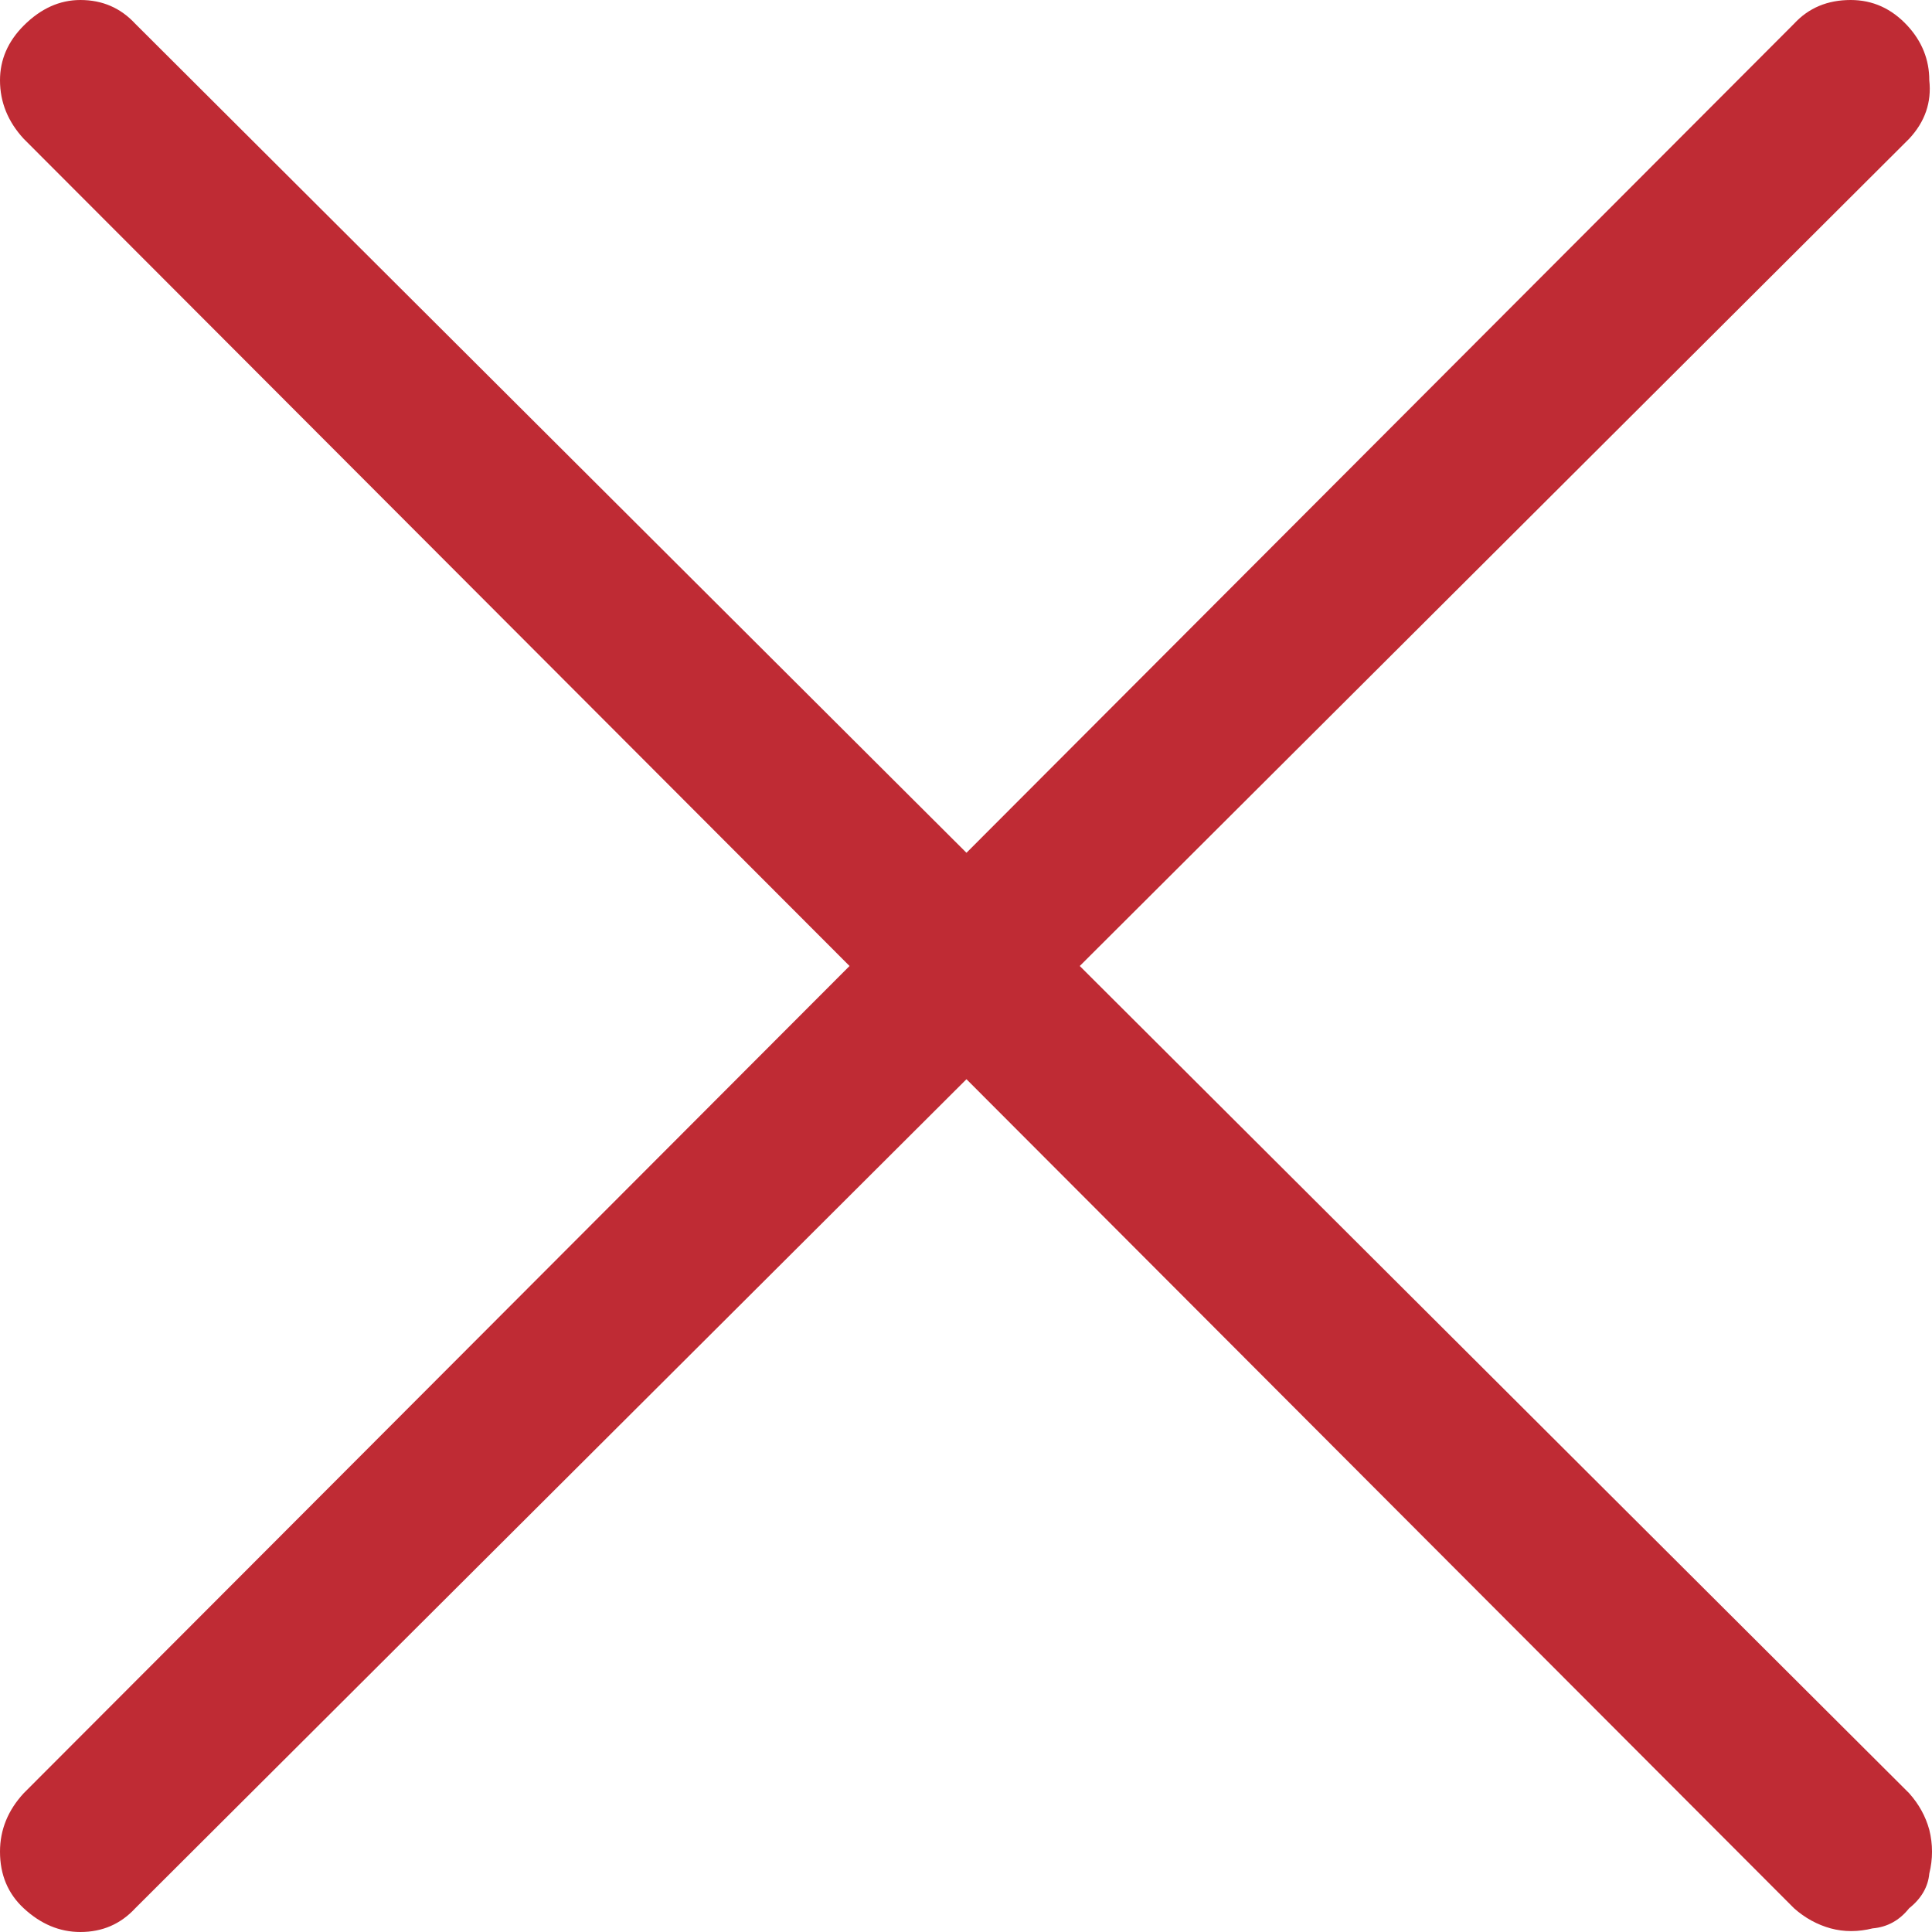
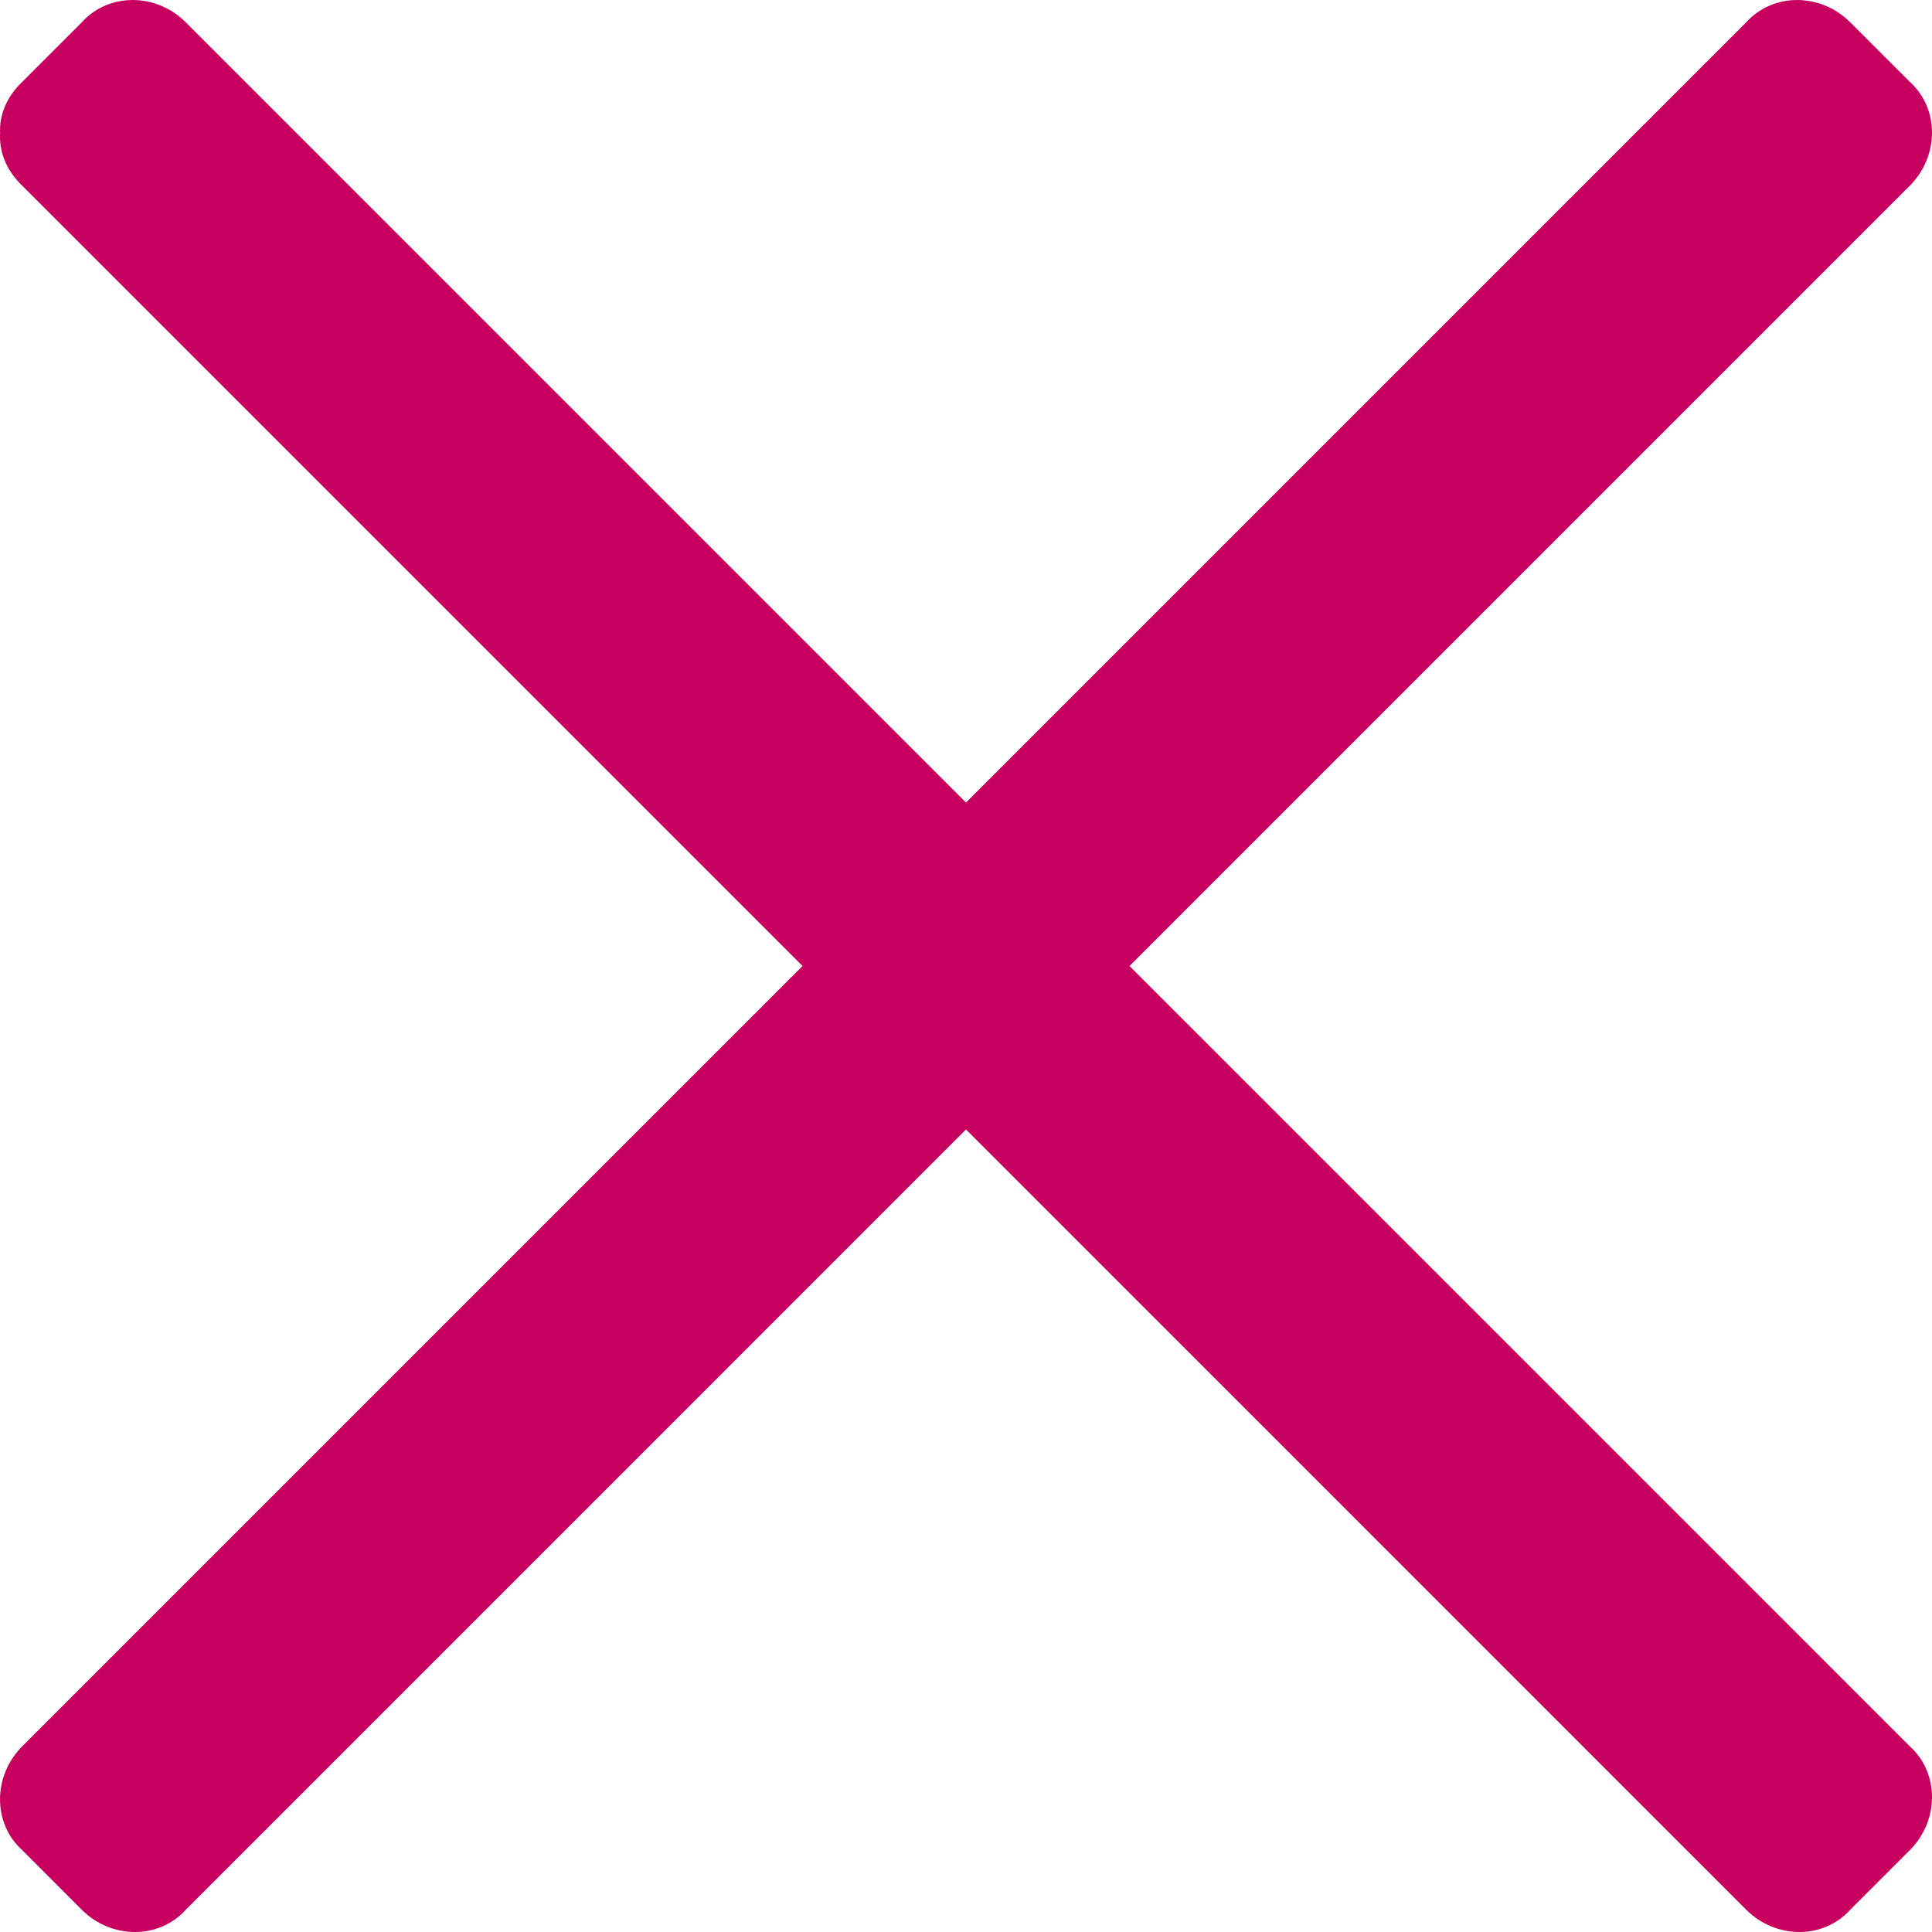
<svg xmlns="http://www.w3.org/2000/svg" width="25" height="25" viewBox="0 0 25 25" fill="none">
-   <path d="M24.704 1.796C24.91 1.575 24.996 1.323 24.965 1.039C24.965 0.772 24.87 0.535 24.681 0.331C24.476 0.11 24.232 0 23.948 0C23.648 0 23.404 0.102 23.215 0.307L12.506 11.035L1.75 0.307C1.56 0.102 1.324 0 1.04 0C0.772 0 0.528 0.11 0.307 0.331C0.103 0.535 0 0.772 0 1.039C0 1.323 0.103 1.575 0.307 1.796L10.993 12.5L0.307 23.204C0.103 23.425 0 23.677 0 23.96C0 24.26 0.103 24.504 0.307 24.693C0.528 24.898 0.772 25 1.04 25C1.324 25 1.56 24.898 1.75 24.693L12.506 13.965L23.215 24.693C23.357 24.819 23.515 24.905 23.688 24.953C23.861 25 24.043 25 24.232 24.953C24.421 24.937 24.579 24.85 24.704 24.693C24.862 24.567 24.949 24.417 24.965 24.244C25.012 24.055 25.012 23.866 24.965 23.677C24.917 23.503 24.831 23.346 24.704 23.204L13.972 12.5L24.704 1.796Z" fill="#BF2B34" />
+   <path d="M1.635 2.404L2.404 1.635H1.058L11.827 12.404C12.212 12.789 12.827 12.789 13.173 12.404C16.75 8.827 20.366 5.212 23.942 1.635H22.596C22.865 1.904 23.096 2.135 23.365 2.404V1.058L12.596 11.827C12.211 12.212 12.211 12.827 12.596 13.173L23.365 23.942V22.596C23.096 22.865 22.865 23.096 22.596 23.365H23.942L13.173 12.596C12.789 12.211 12.174 12.211 11.827 12.596L1.058 23.365H2.404L1.635 22.596V23.942C5.212 20.366 8.827 16.75 12.404 13.173C12.789 12.788 12.789 12.173 12.404 11.827L1.635 1.058C0.751 0.173 -0.595 1.558 0.289 2.404C3.866 5.981 7.481 9.596 11.058 13.173V11.827C7.481 15.404 3.866 19.019 0.289 22.596C-0.096 22.981 -0.096 23.596 0.289 23.942L1.058 24.712C1.443 25.096 2.058 25.096 2.404 24.712L13.173 13.942H11.827C15.404 17.519 19.019 21.135 22.596 24.712C22.981 25.096 23.596 25.096 23.942 24.712L24.712 23.942C25.096 23.558 25.096 22.942 24.712 22.596L13.943 11.827V13.173L24.712 2.404C25.096 2.019 25.096 1.404 24.712 1.058C24.442 0.788 24.211 0.558 23.942 0.289C23.558 -0.096 22.942 -0.096 22.596 0.289C19.019 3.865 15.404 7.481 11.827 11.058H13.173L2.404 0.289C2.02 -0.096 1.405 -0.096 1.058 0.289L0.289 1.058C-0.595 1.904 0.751 3.25 1.635 2.404Z" fill="#C7005F" />
</svg>
